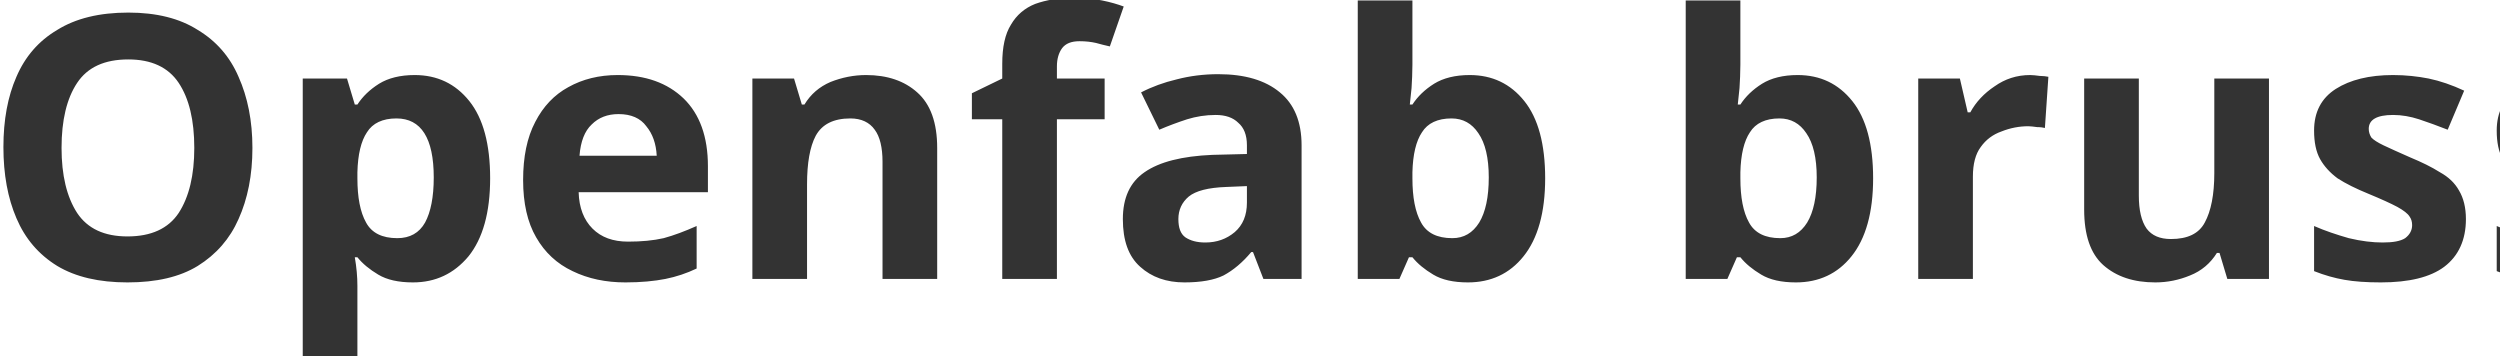
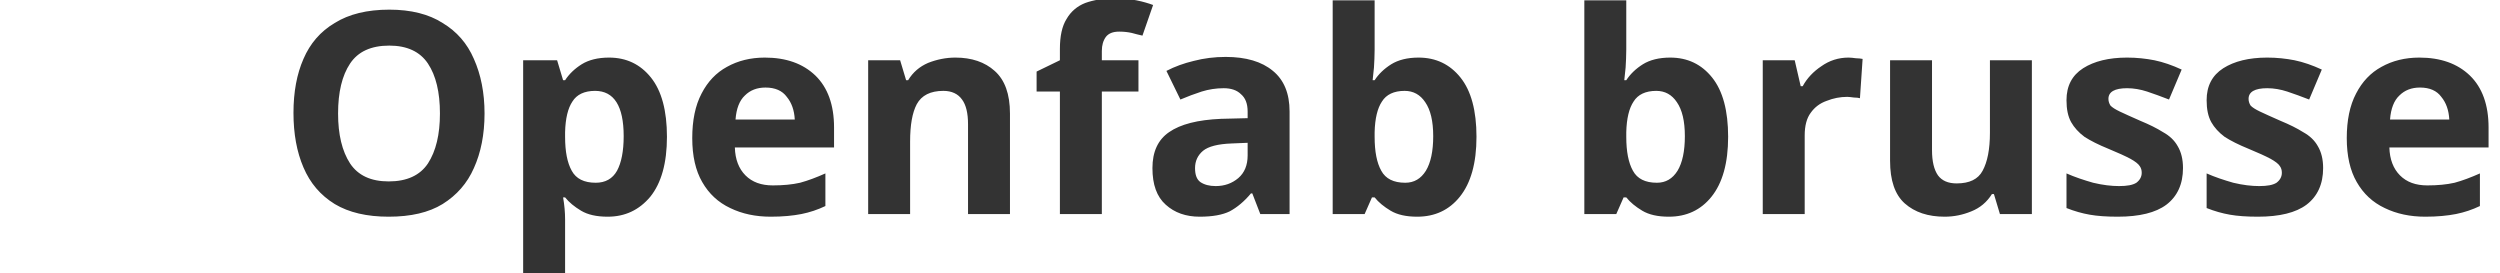
- <svg xmlns="http://www.w3.org/2000/svg" width="45.023mm" height="6.401mm" viewBox="0 0 45.023 6.401" version="1.1" id="svg8">
+ <svg xmlns="http://www.w3.org/2000/svg" width="55mm" height="6mm" viewBox="0 0 45.023 6.401" version="1.1" id="svg8">
  <defs id="defs2" />
  <g id="layer1" transform="translate(0.04198711)">
    <text xml:space="preserve" style="font-style:normal;font-weight:normal;font-size:6.615px;line-height:6.615px;font-family:sans-serif;letter-spacing:0px;word-spacing:0px;fill:#ff0000;fill-opacity:1;stroke:none;stroke-width:0.265px;stroke-linecap:butt;stroke-linejoin:miter;stroke-opacity:1" x="-0.371" y="5.026" id="text4487">
      <tspan id="tspan4485" x="-0.371" y="5.026" style="font-style:normal;font-variant:normal;font-weight:bold;font-stretch:normal;font-family:sans-serif;-inkscape-font-specification:'sans-serif Bold';fill:#333333;stroke:none;stroke-width:0.265px">Openfab brussels</tspan>
    </text>
  </g>
</svg>
